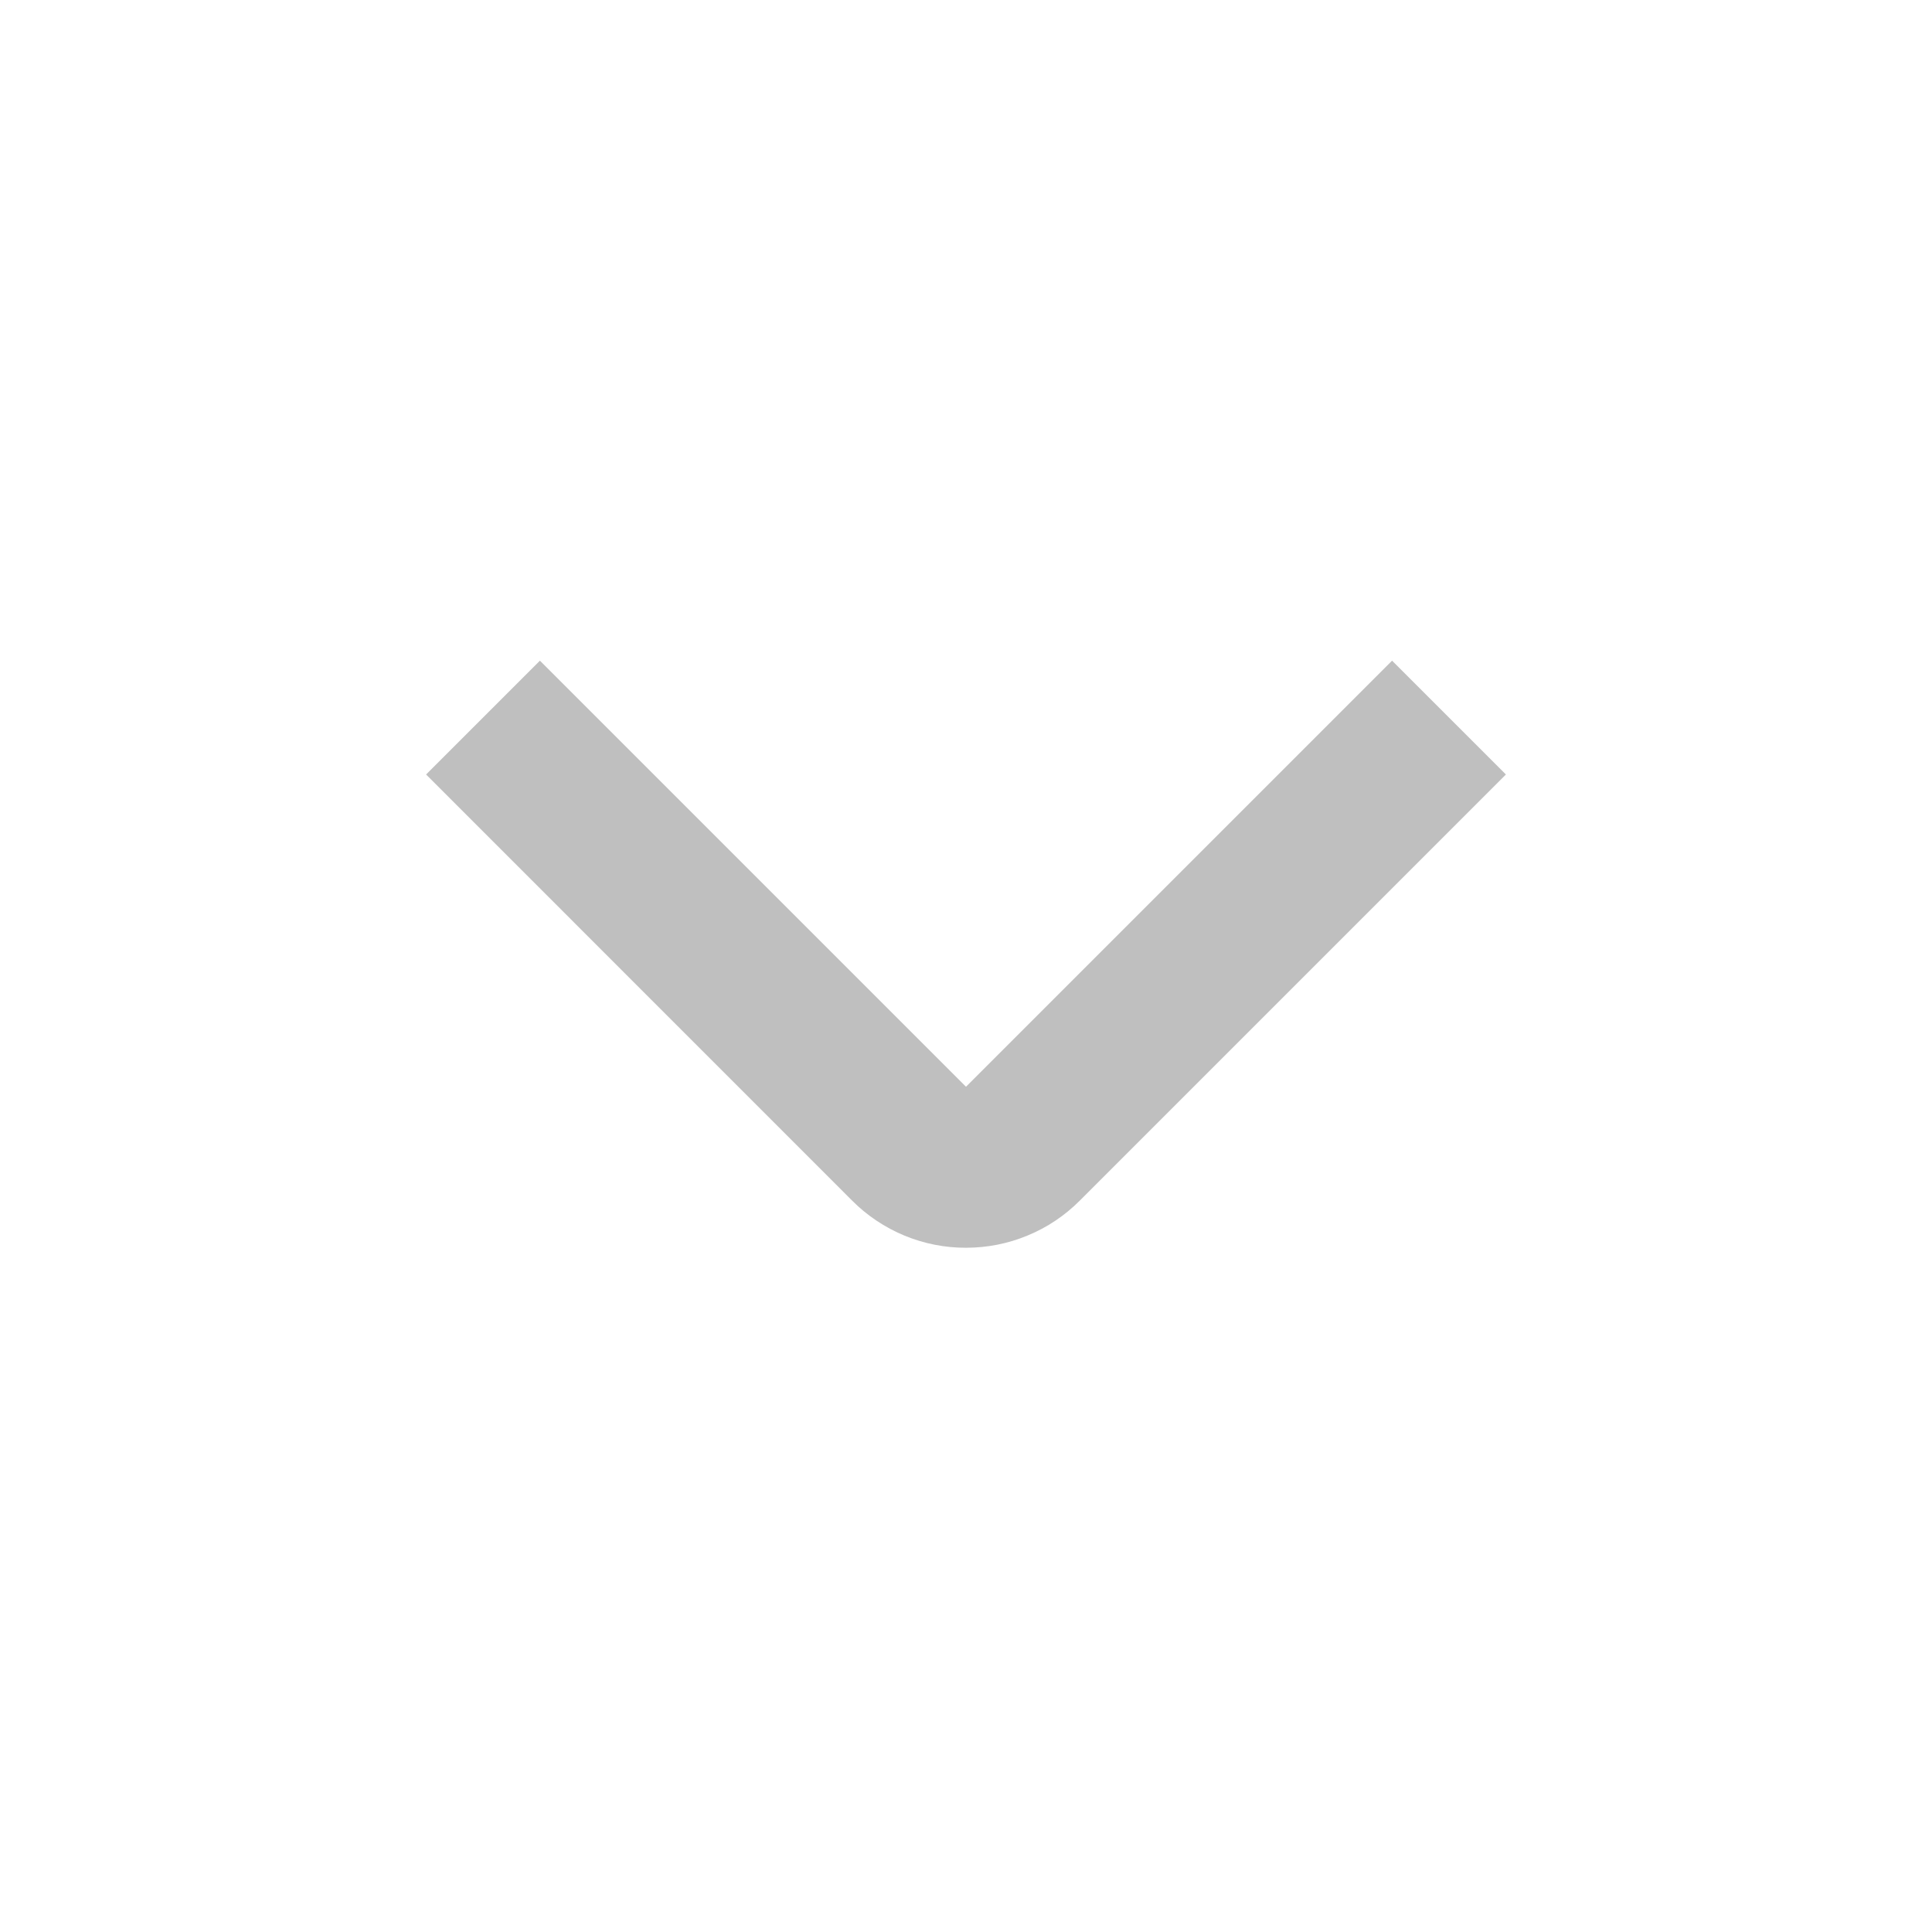
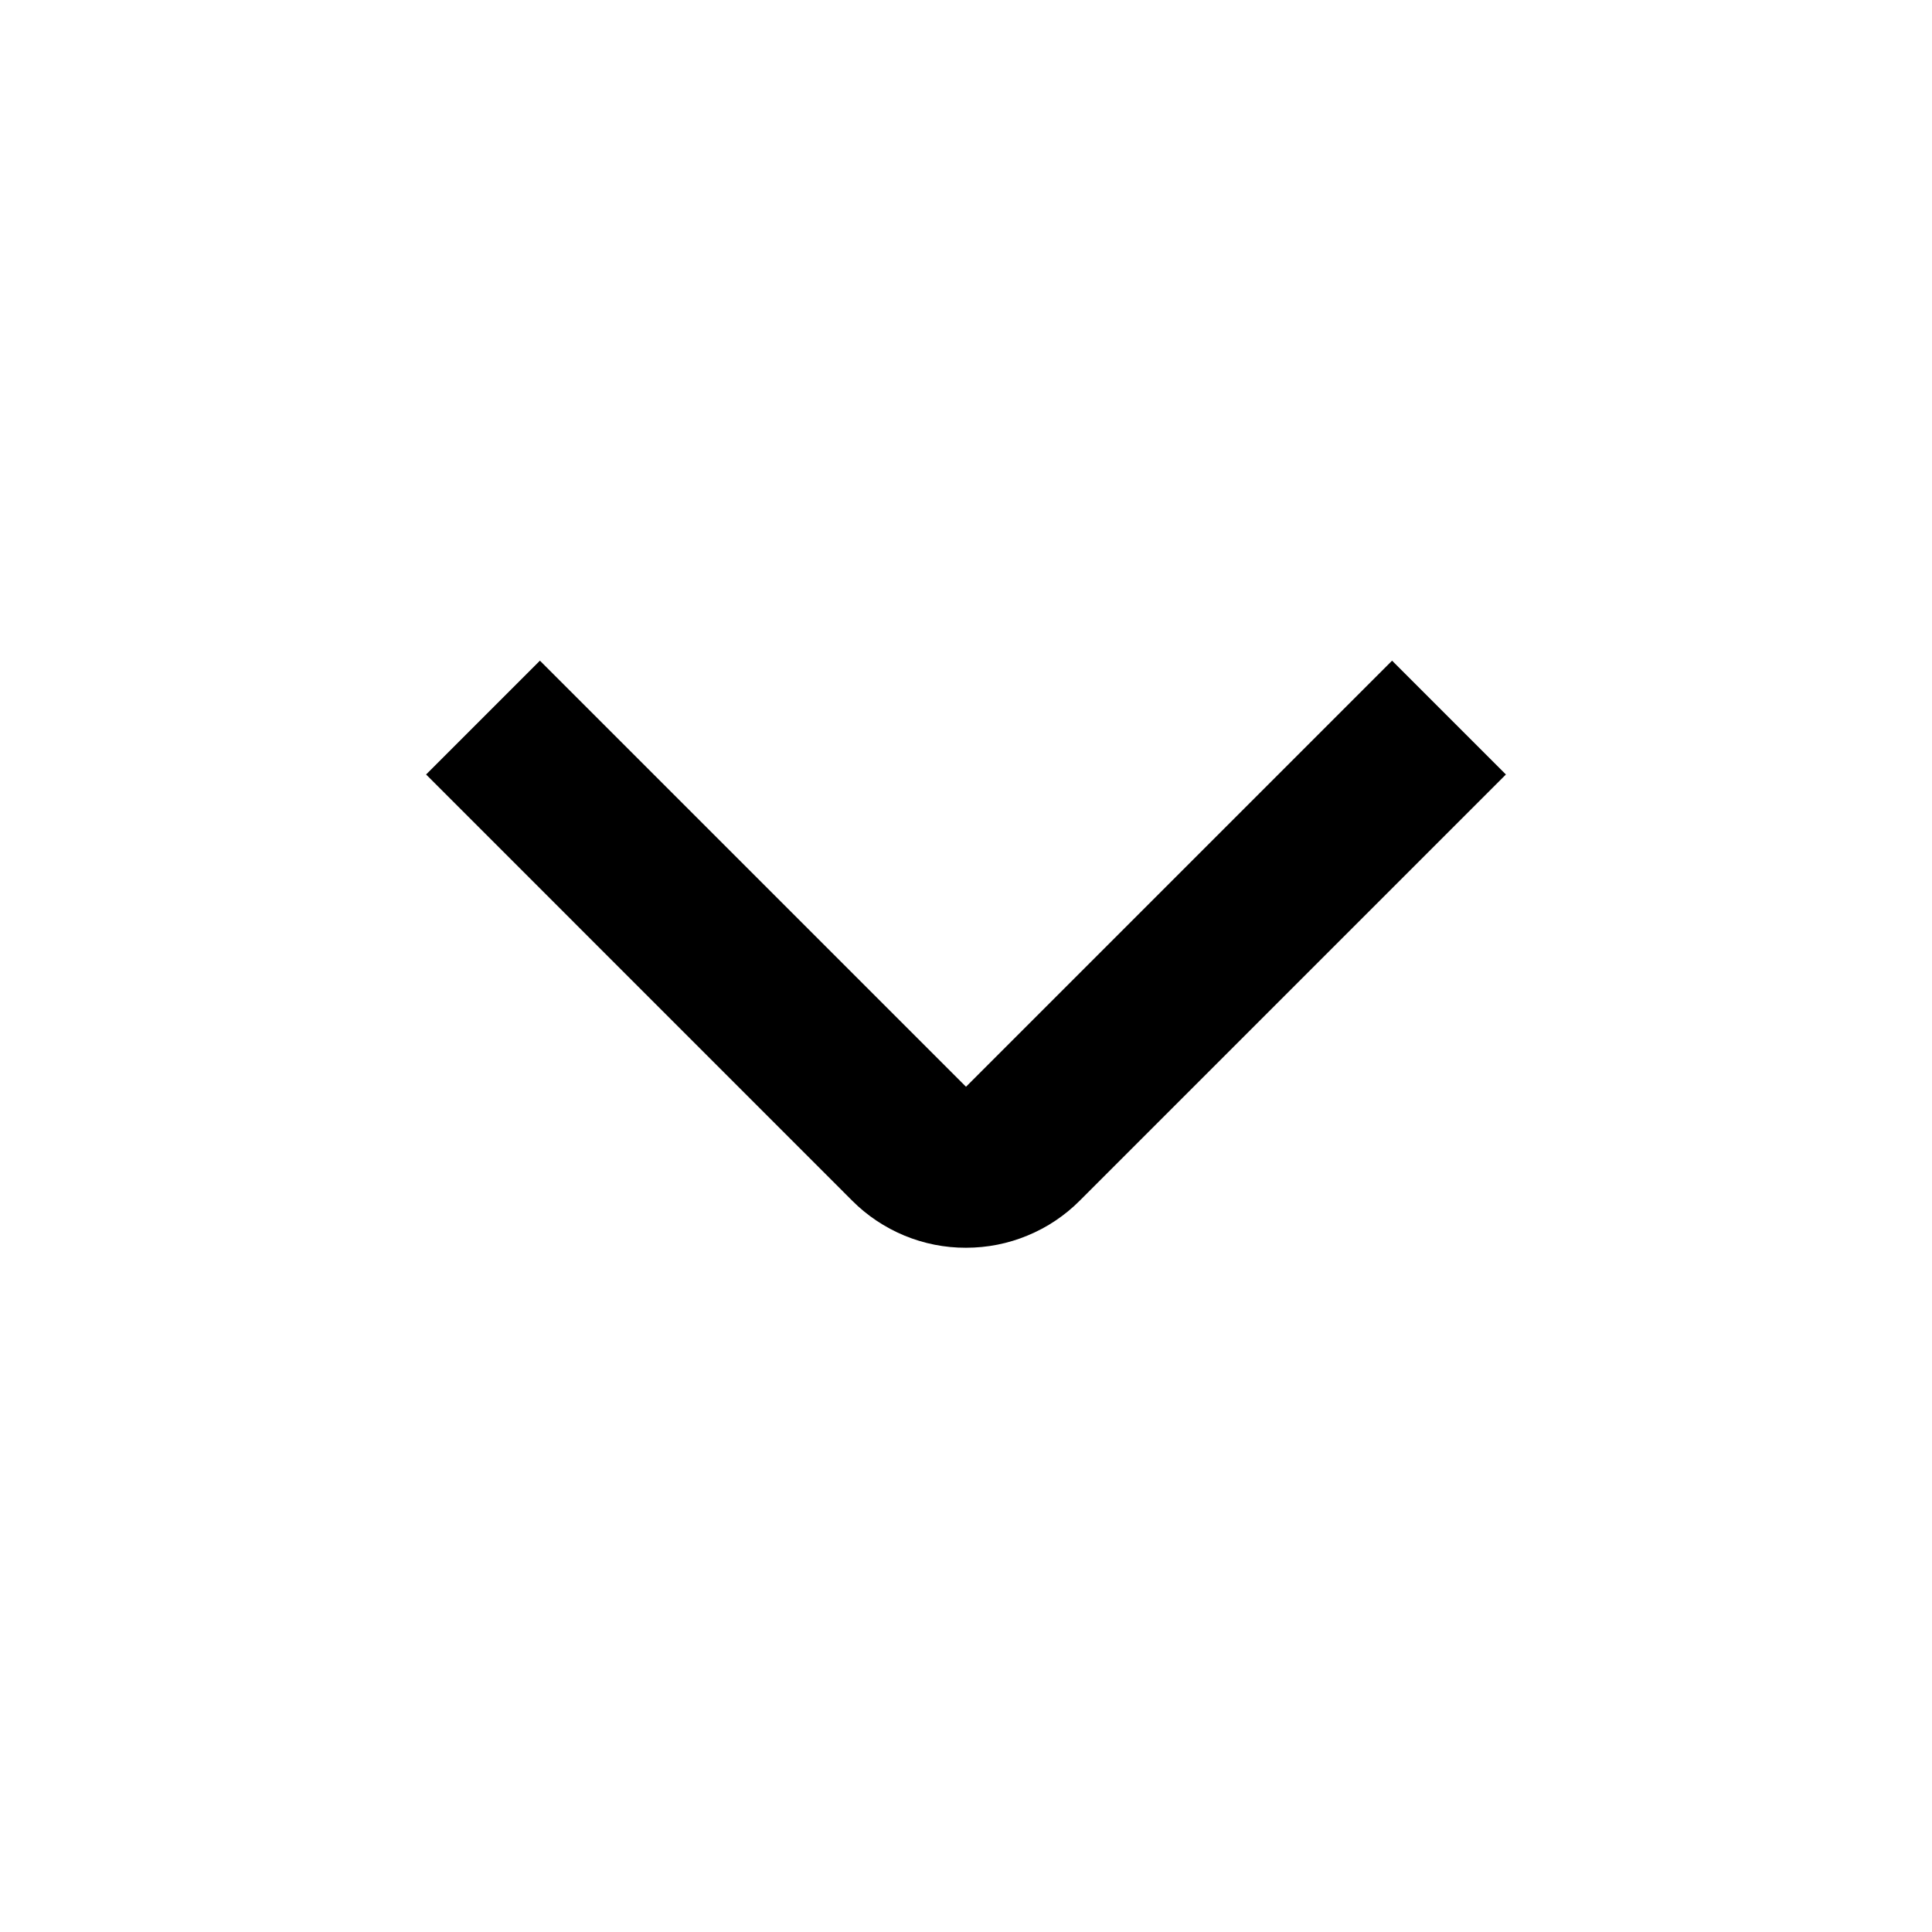
<svg xmlns="http://www.w3.org/2000/svg" width="24" height="24" viewBox="0 0 24 24" fill="none">
-   <path d="M12 15.5C11.737 15.501 11.477 15.449 11.235 15.349C10.992 15.248 10.771 15.101 10.586 14.915L5.293 9.621L6.707 8.207L12 13.5L17.293 8.207L18.707 9.621L13.414 14.914C13.229 15.1 13.008 15.248 12.765 15.348C12.523 15.449 12.263 15.5 12 15.5Z" fill="#BFBFBF" />
+   <path d="M12 15.5C11.737 15.501 11.477 15.449 11.235 15.349C10.992 15.248 10.771 15.101 10.586 14.915L5.293 9.621L6.707 8.207L12 13.5L17.293 8.207L18.707 9.621L13.414 14.914C13.229 15.1 13.008 15.248 12.765 15.348C12.523 15.449 12.263 15.5 12 15.5Z" fill="currentColor" />
</svg>
